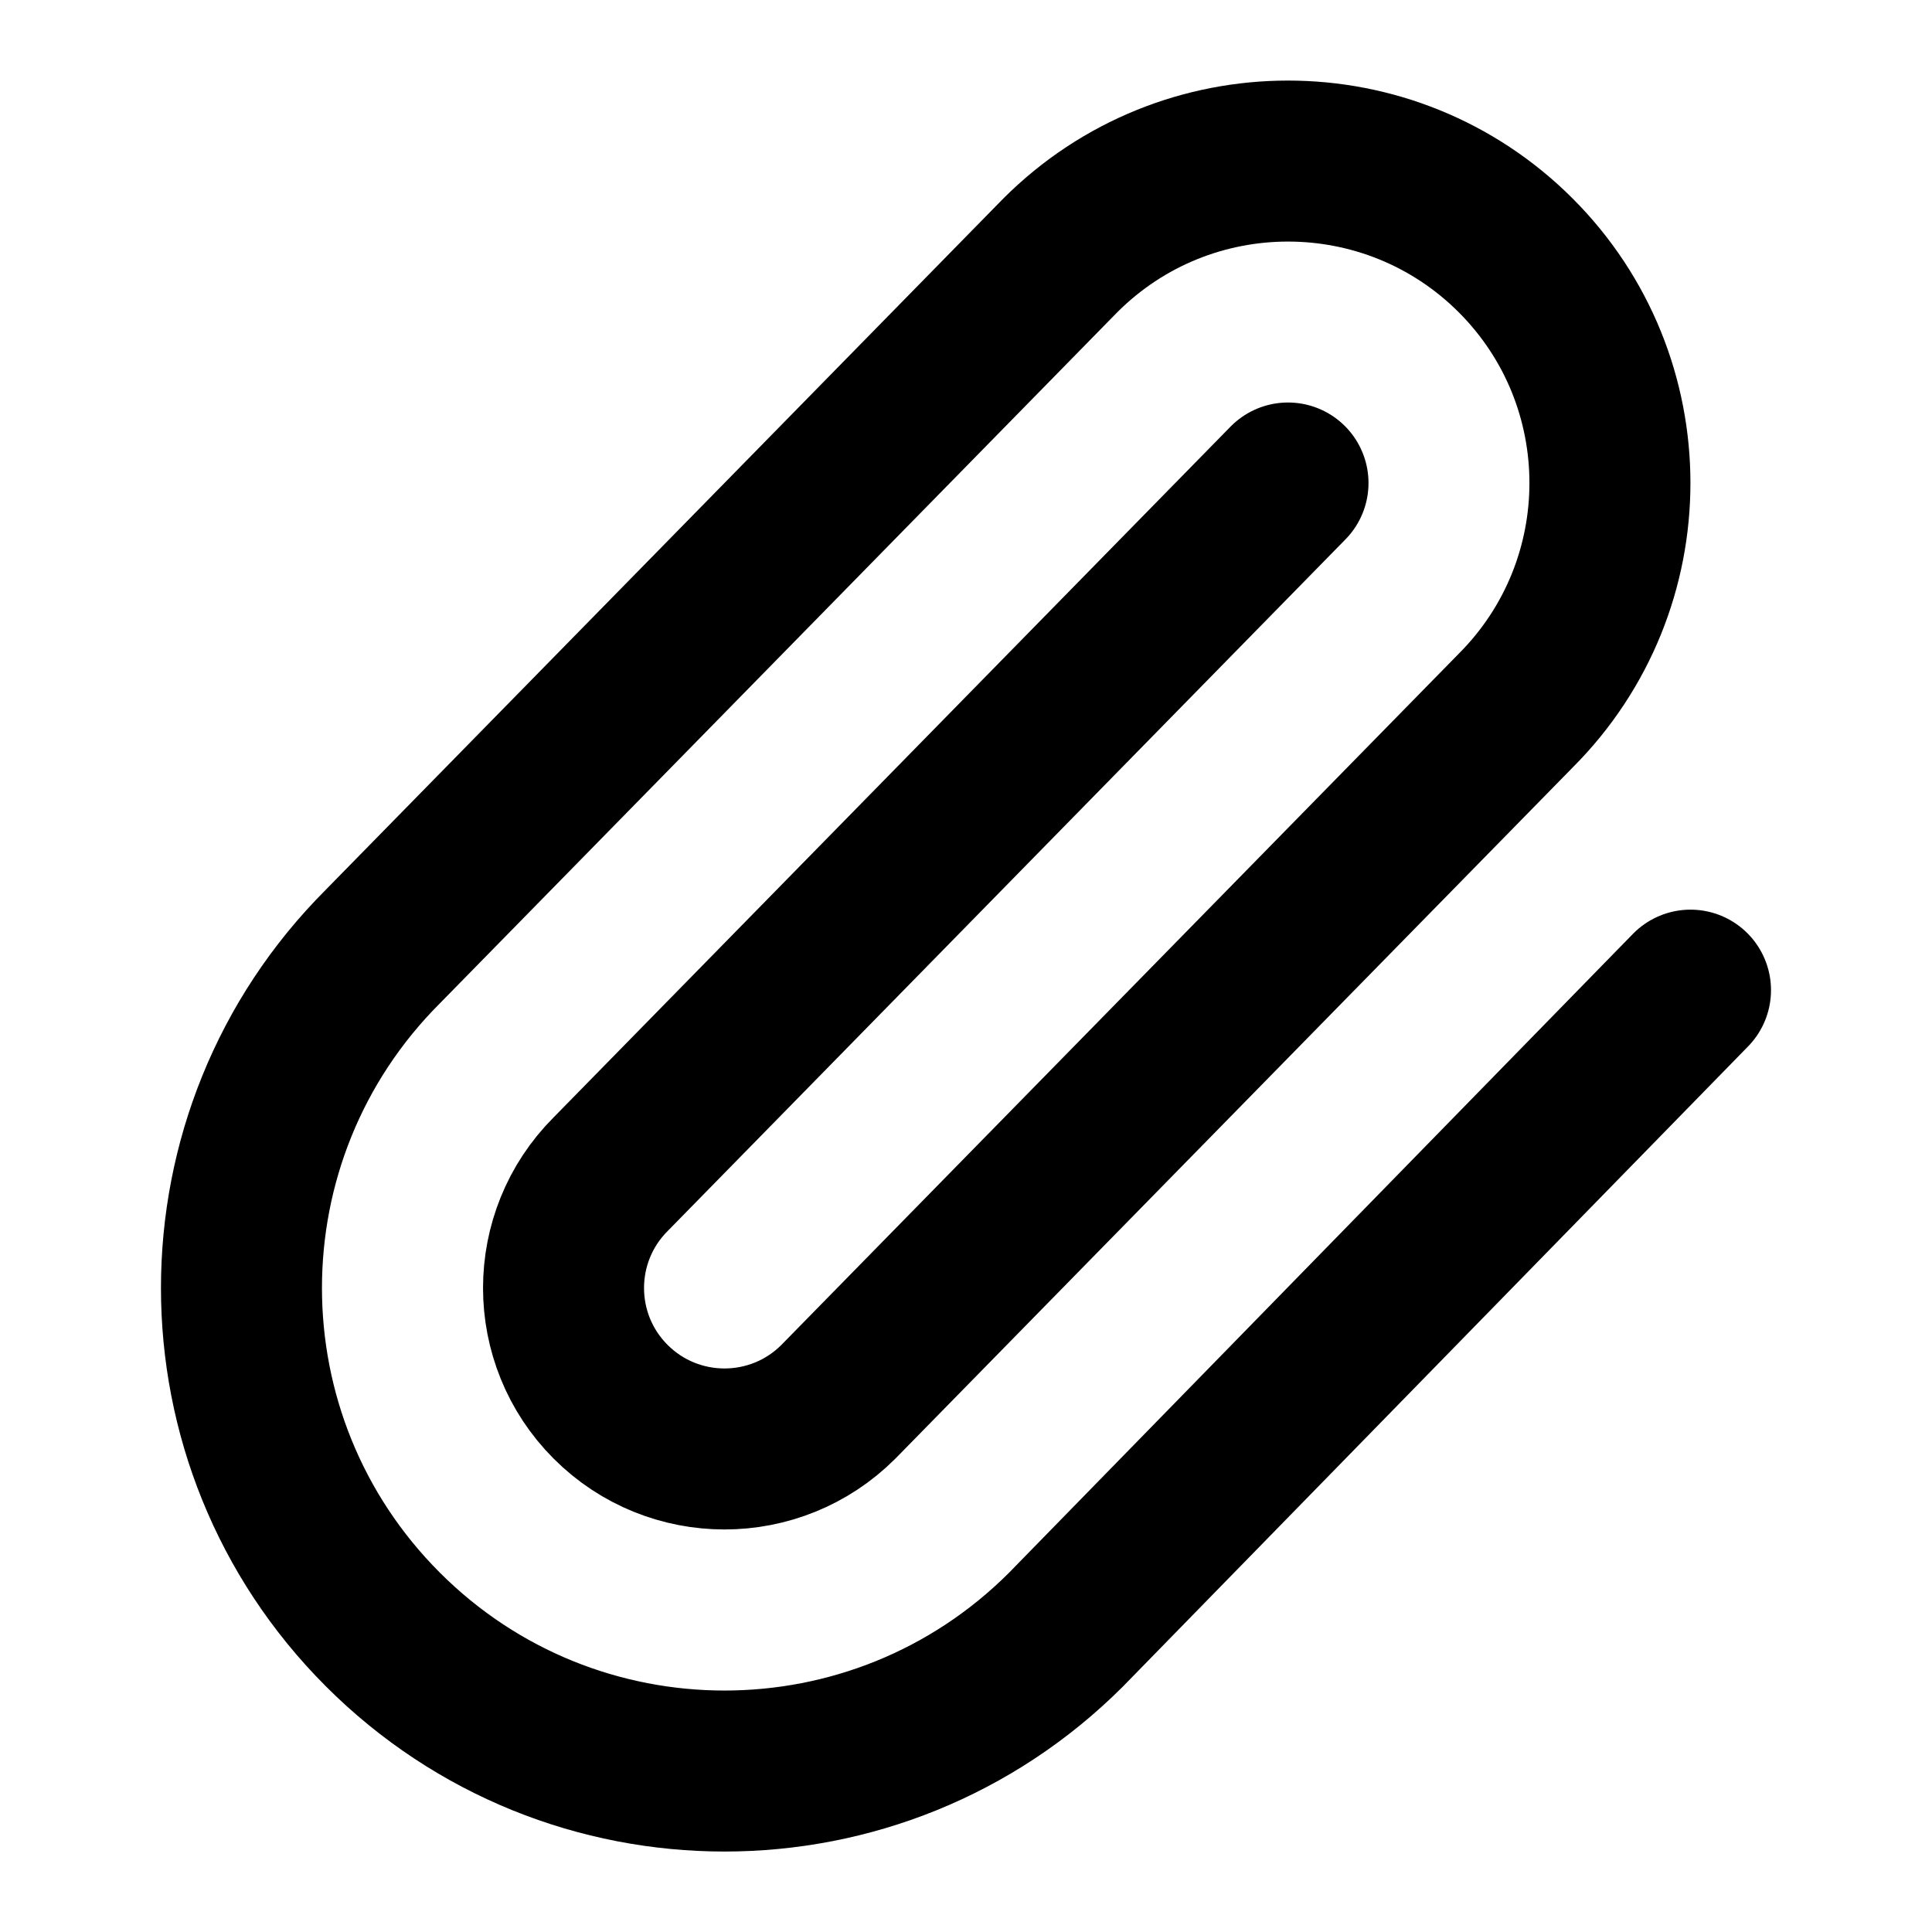
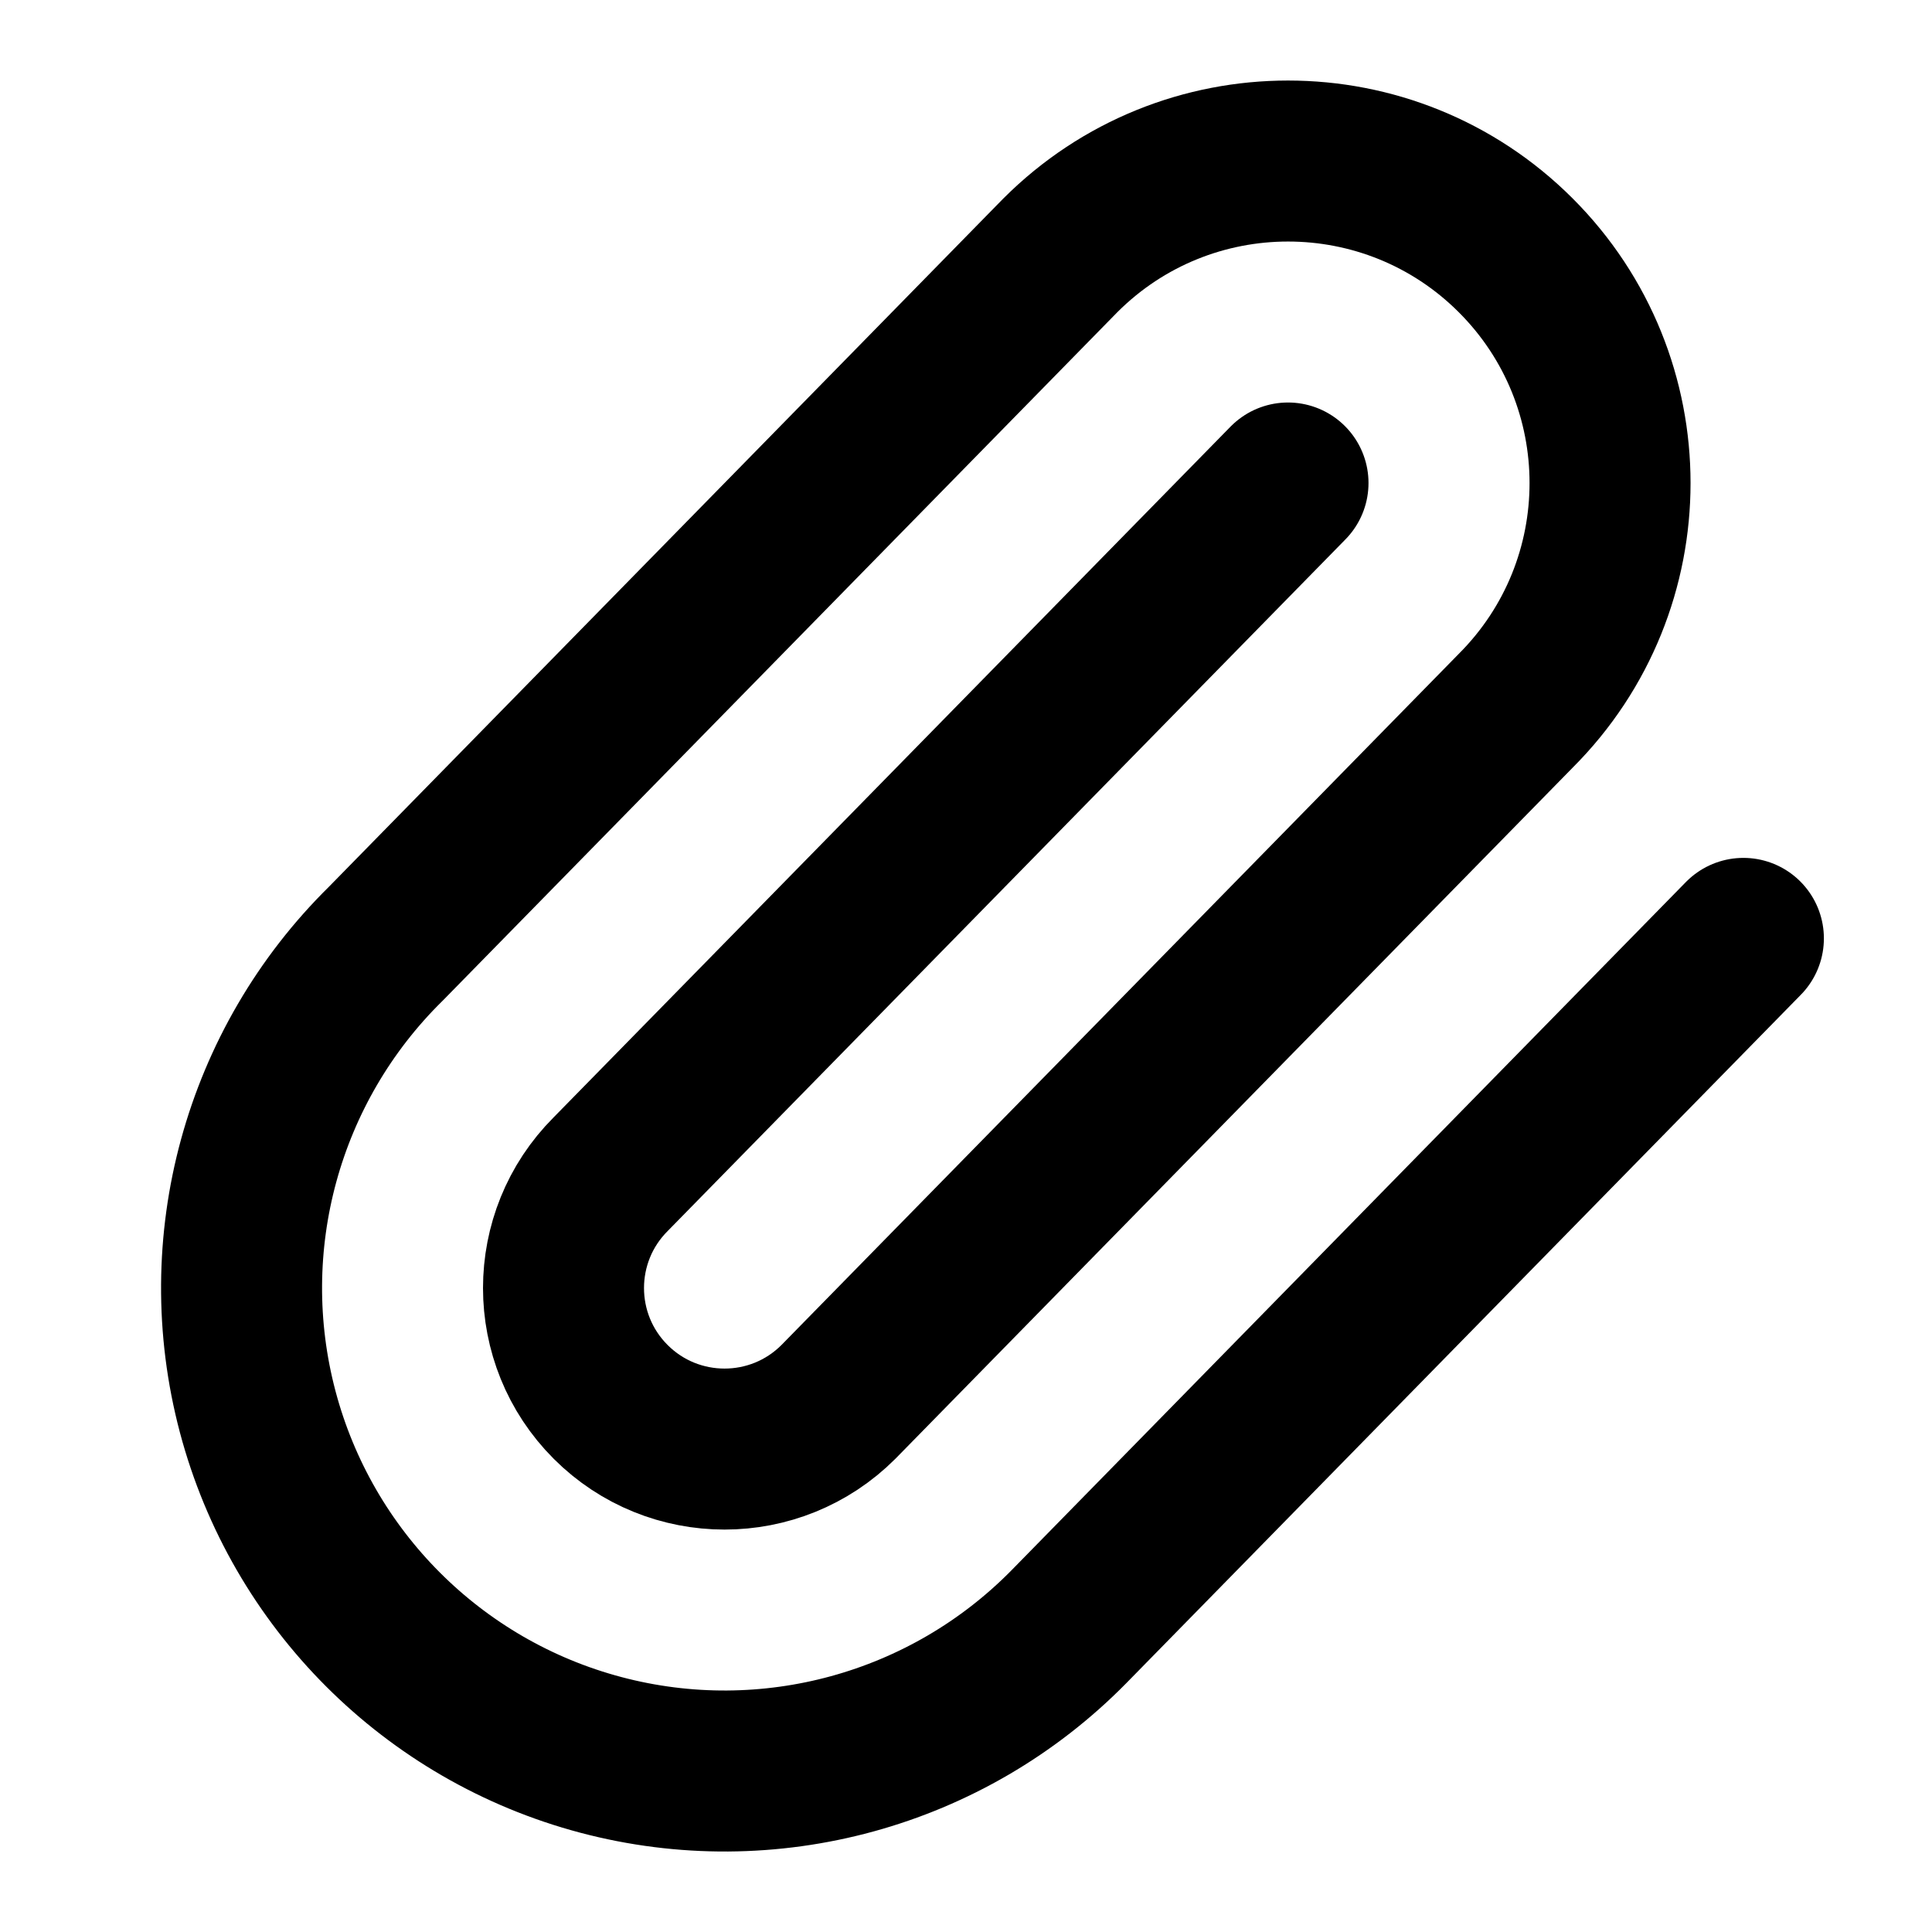
<svg xmlns="http://www.w3.org/2000/svg" width="24" height="24" fill="none" stroke="currentColor" stroke-linecap="round" stroke-linejoin="round" stroke-width="2" viewBox="0 0 24 24">
-   <path d="M13.234 20.252 21 12.3M16 6l-8.414 8.586a2 2 0 0 0 0 2.828 2 2 0 0 0 2.828 0l8.414-8.586a4 4 0 0 0 0-5.656 4 4 0 0 0-5.656 0l-8.415 8.585a6 6 0 1 0 8.486 8.486" />
+   <path d="m16 6-8.414 8.586a2 2 0 0 0 2.829 2.829l8.414-8.586a4 4 0 1 0-5.657-5.657l-8.379 8.551a6 6 0 1 0 8.485 8.485l8.379-8.551" />
</svg>
